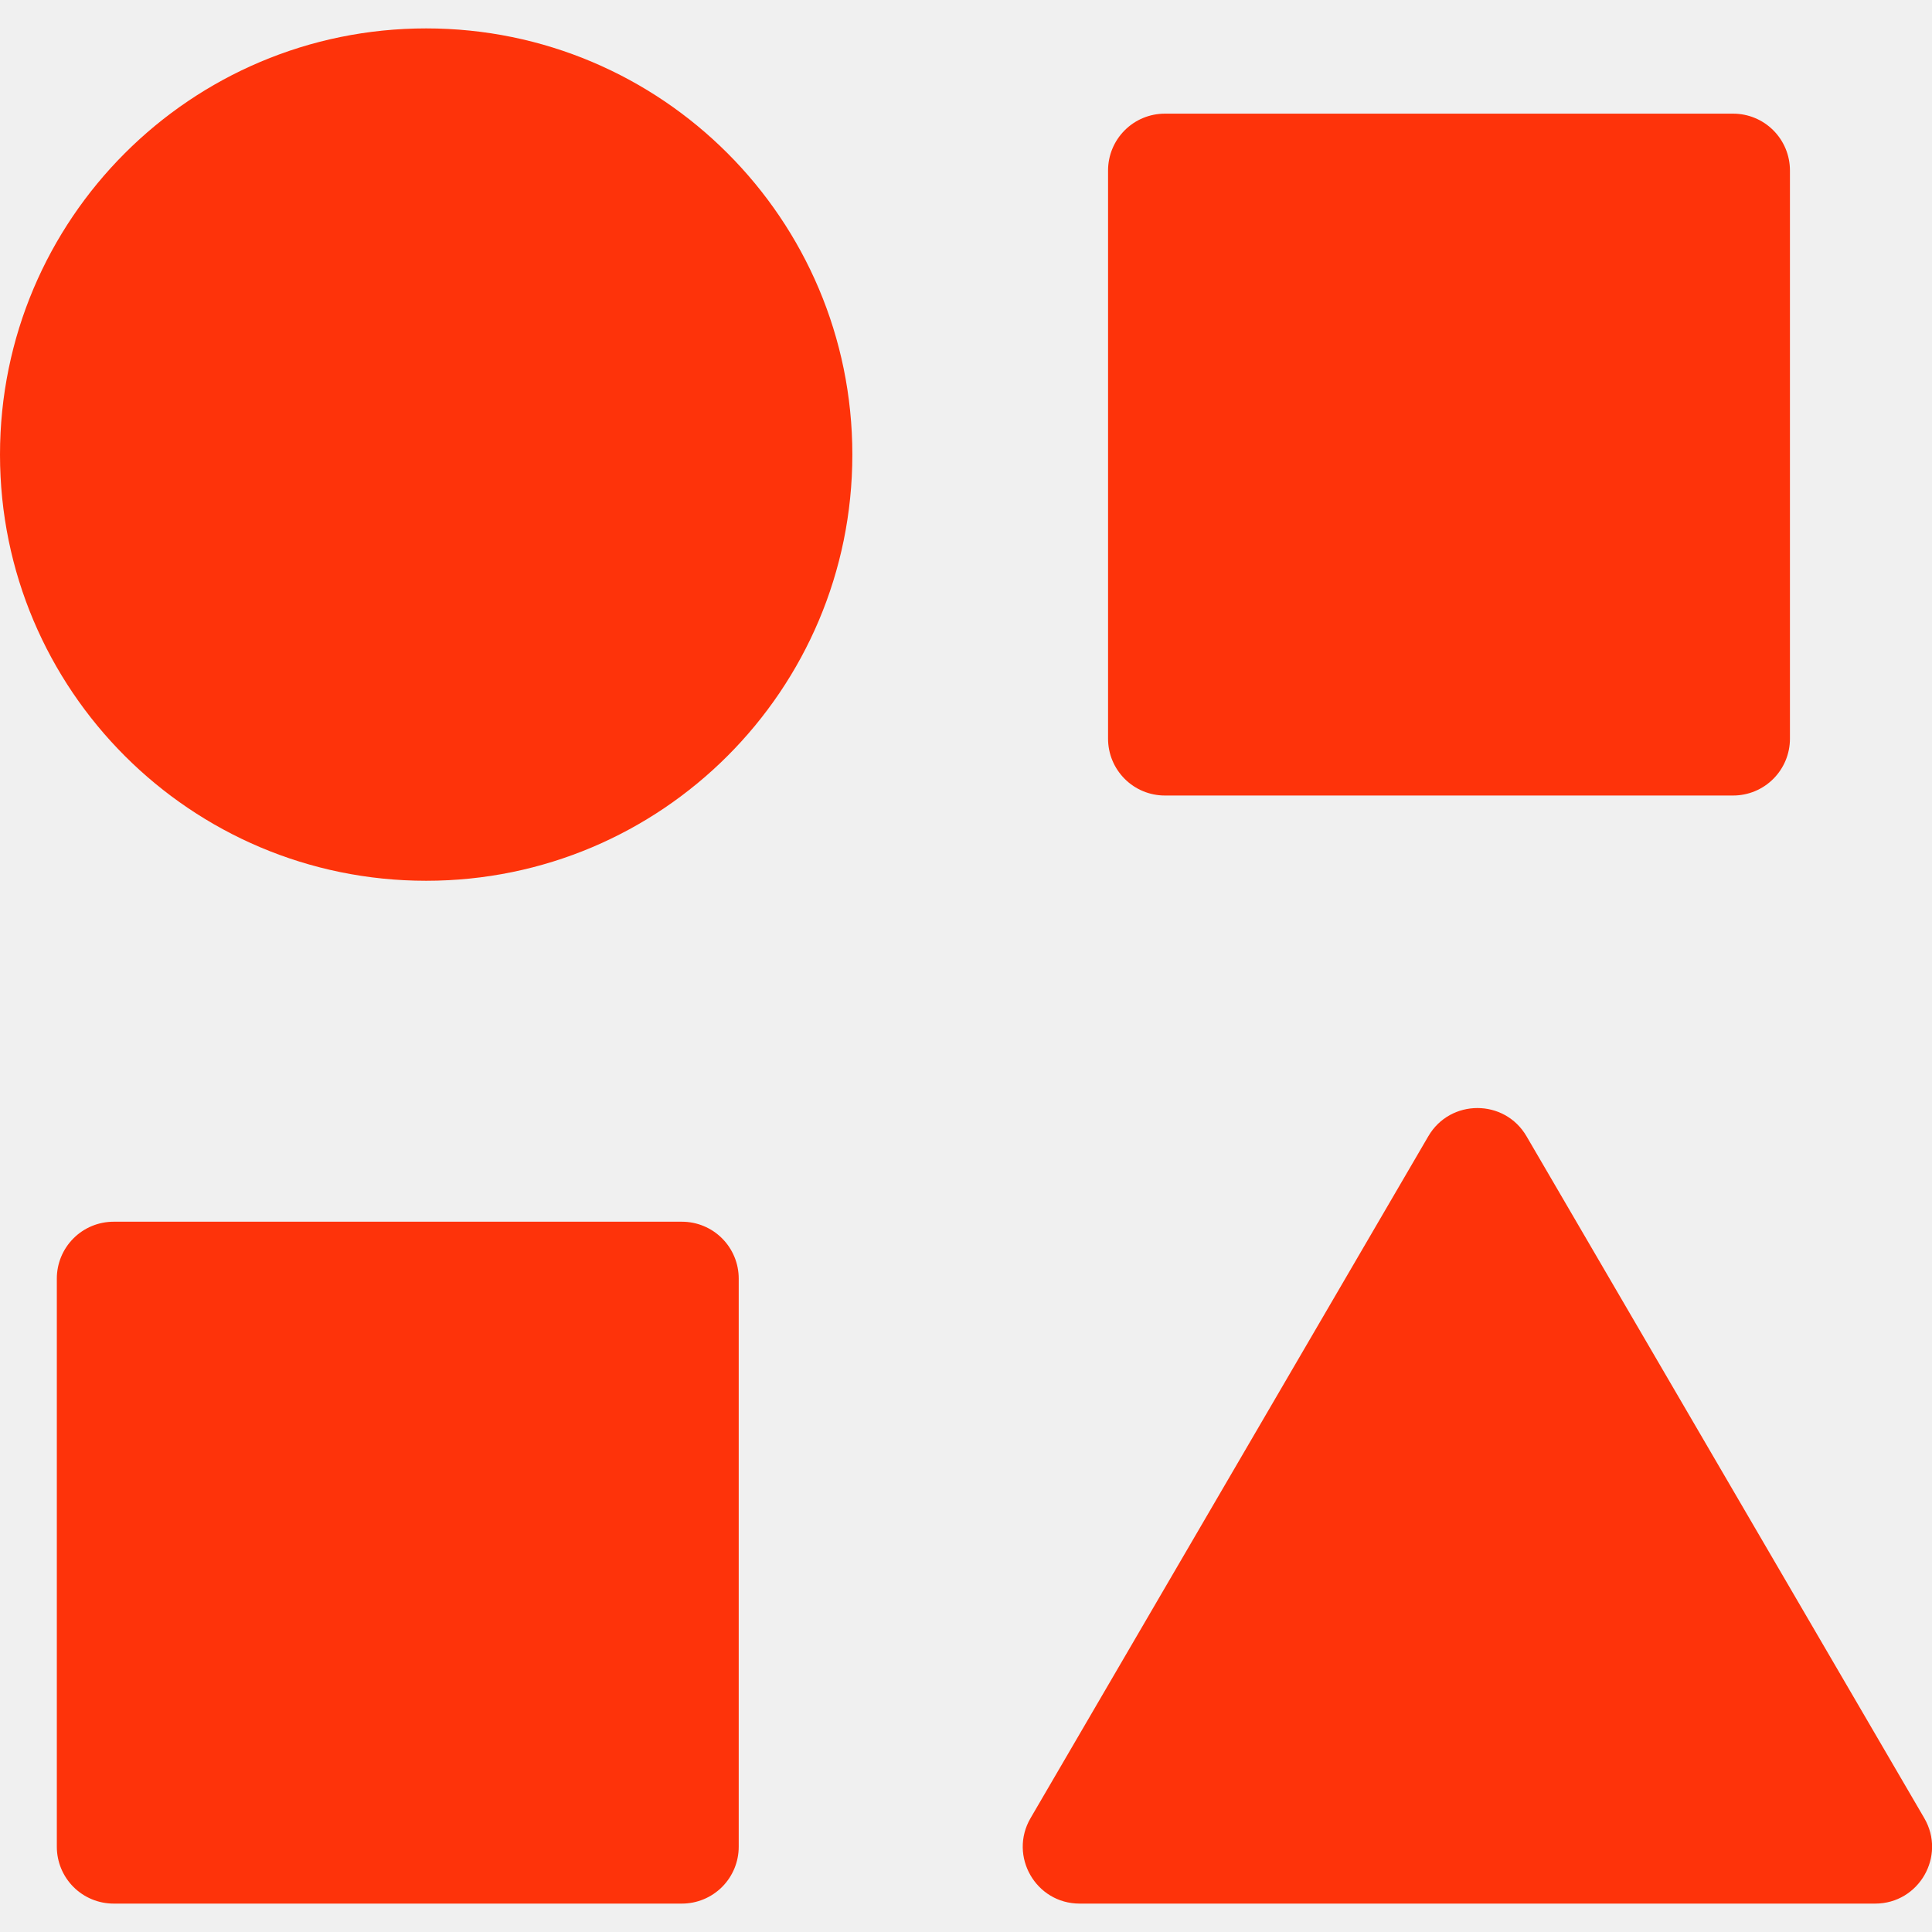
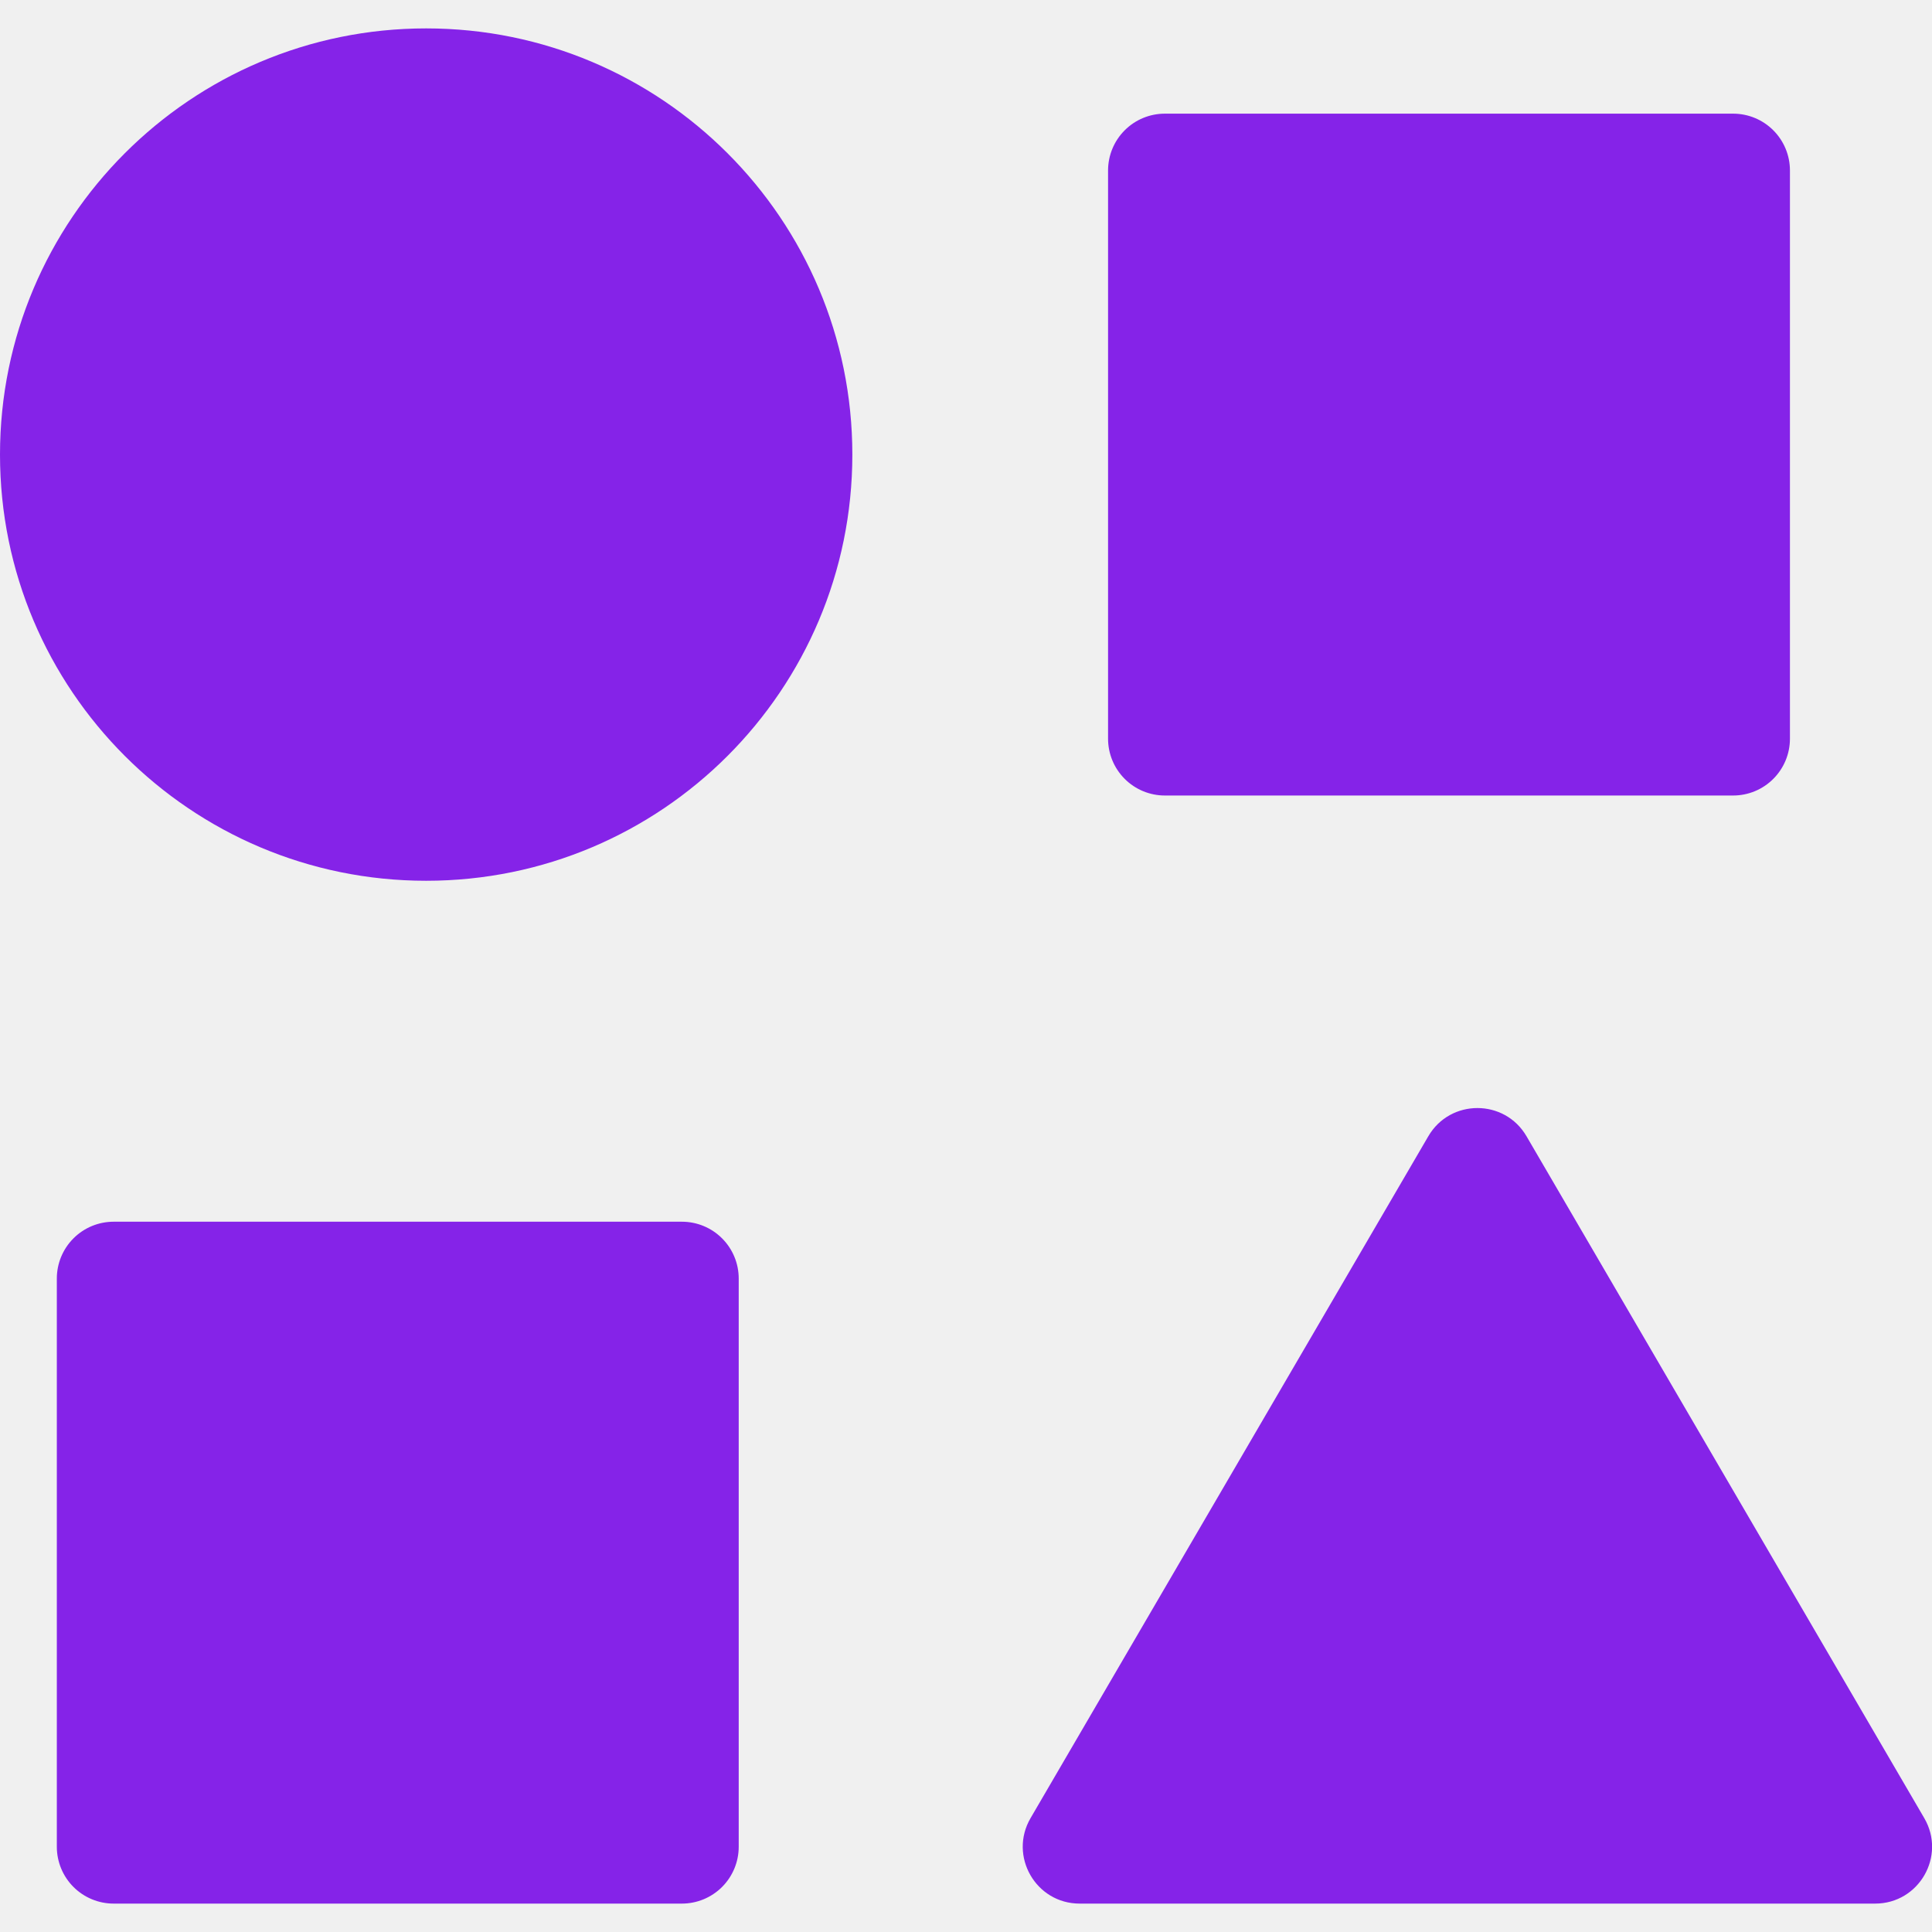
<svg xmlns="http://www.w3.org/2000/svg" width="70" height="70" viewBox="0 0 70 70" fill="none">
-   <g clip-path="url(#clip0_149_3679)">
-     <path d="M42.206 4.118H62.794C63.34 4.118 63.864 4.334 64.25 4.721C64.636 5.107 64.853 5.63 64.853 6.176V26.765C64.853 27.311 64.636 27.834 64.25 28.22C63.864 28.607 63.34 28.823 62.794 28.823H42.206C41.66 28.823 41.136 28.607 40.75 28.22C40.364 27.834 40.147 27.311 40.147 26.765V6.176C40.147 5.63 40.364 5.107 40.75 4.721C41.136 4.334 41.66 4.118 42.206 4.118ZM4.118 44.265H24.706C25.252 44.265 25.776 44.481 26.162 44.868C26.548 45.254 26.765 45.777 26.765 46.323V66.912C26.765 67.458 26.548 67.981 26.162 68.368C25.776 68.754 25.252 68.971 24.706 68.971H4.118C3.572 68.971 3.048 68.754 2.662 68.368C2.276 67.981 2.059 67.458 2.059 66.912V46.323C2.059 45.777 2.276 45.254 2.662 44.868C3.048 44.481 3.572 44.265 4.118 44.265ZM55.308 41.168L69.72 65.874C70.52 67.247 69.531 68.971 67.941 68.971H39.118C37.528 68.971 36.539 67.247 37.339 65.874L51.751 41.168C52.545 39.806 54.514 39.806 55.308 41.168ZM15.441 1.029C23.969 1.029 30.882 7.943 30.882 16.471C30.882 24.998 23.969 31.912 15.441 31.912C6.914 31.912 0 24.998 0 16.471C0 7.943 6.914 1.029 15.441 1.029Z" fill="#FE330A" />
+   <g clip-path="url(#clip0_1_19)">
+     <mask id="mask0_1_19" style="mask-type:luminance" maskUnits="userSpaceOnUse" x="0" y="0" width="70" height="70">
+       <path d="M70 0H0V70H70V0Z" fill="white" />
+     </mask>
+     <g mask="url(#mask0_1_19)">
+       <path d="M42.206 4.118H62.794C63.34 4.118 63.864 4.334 64.25 4.721C64.636 5.107 64.853 5.63 64.853 6.176V26.765C64.853 27.311 64.636 27.834 64.25 28.22C63.864 28.607 63.34 28.823 62.794 28.823H42.206C41.66 28.823 41.136 28.607 40.75 28.22C40.364 27.834 40.147 27.311 40.147 26.765V6.176C40.147 5.63 40.364 5.107 40.75 4.721C41.136 4.334 41.66 4.118 42.206 4.118ZM4.118 44.265H24.706C25.252 44.265 25.776 44.481 26.162 44.868C26.548 45.254 26.765 45.777 26.765 46.323V66.912C26.765 67.458 26.548 67.981 26.162 68.368C25.776 68.754 25.252 68.971 24.706 68.971H4.118C3.572 68.971 3.048 68.754 2.662 68.368C2.276 67.981 2.059 67.458 2.059 66.912V46.323C2.059 45.777 2.276 45.254 2.662 44.868C3.048 44.481 3.572 44.265 4.118 44.265ZM55.308 41.168L69.72 65.874C70.52 67.247 69.531 68.971 67.941 68.971H39.118C37.528 68.971 36.539 67.247 37.339 65.874L51.751 41.168C52.545 39.806 54.514 39.806 55.308 41.168ZM15.441 1.029C23.969 1.029 30.882 7.943 30.882 16.471C30.882 24.998 23.969 31.912 15.441 31.912C6.914 31.912 0 24.998 0 16.471C0 7.943 6.914 1.029 15.441 1.029Z" fill="#8523E8" />
+     </g>
  </g>
  <defs>
-     <clipPath id="clip0_149_3679">
+     <clipPath id="clip0_1_19">
      <rect width="70" height="70" fill="white" />
    </clipPath>
  </defs>
</svg>
